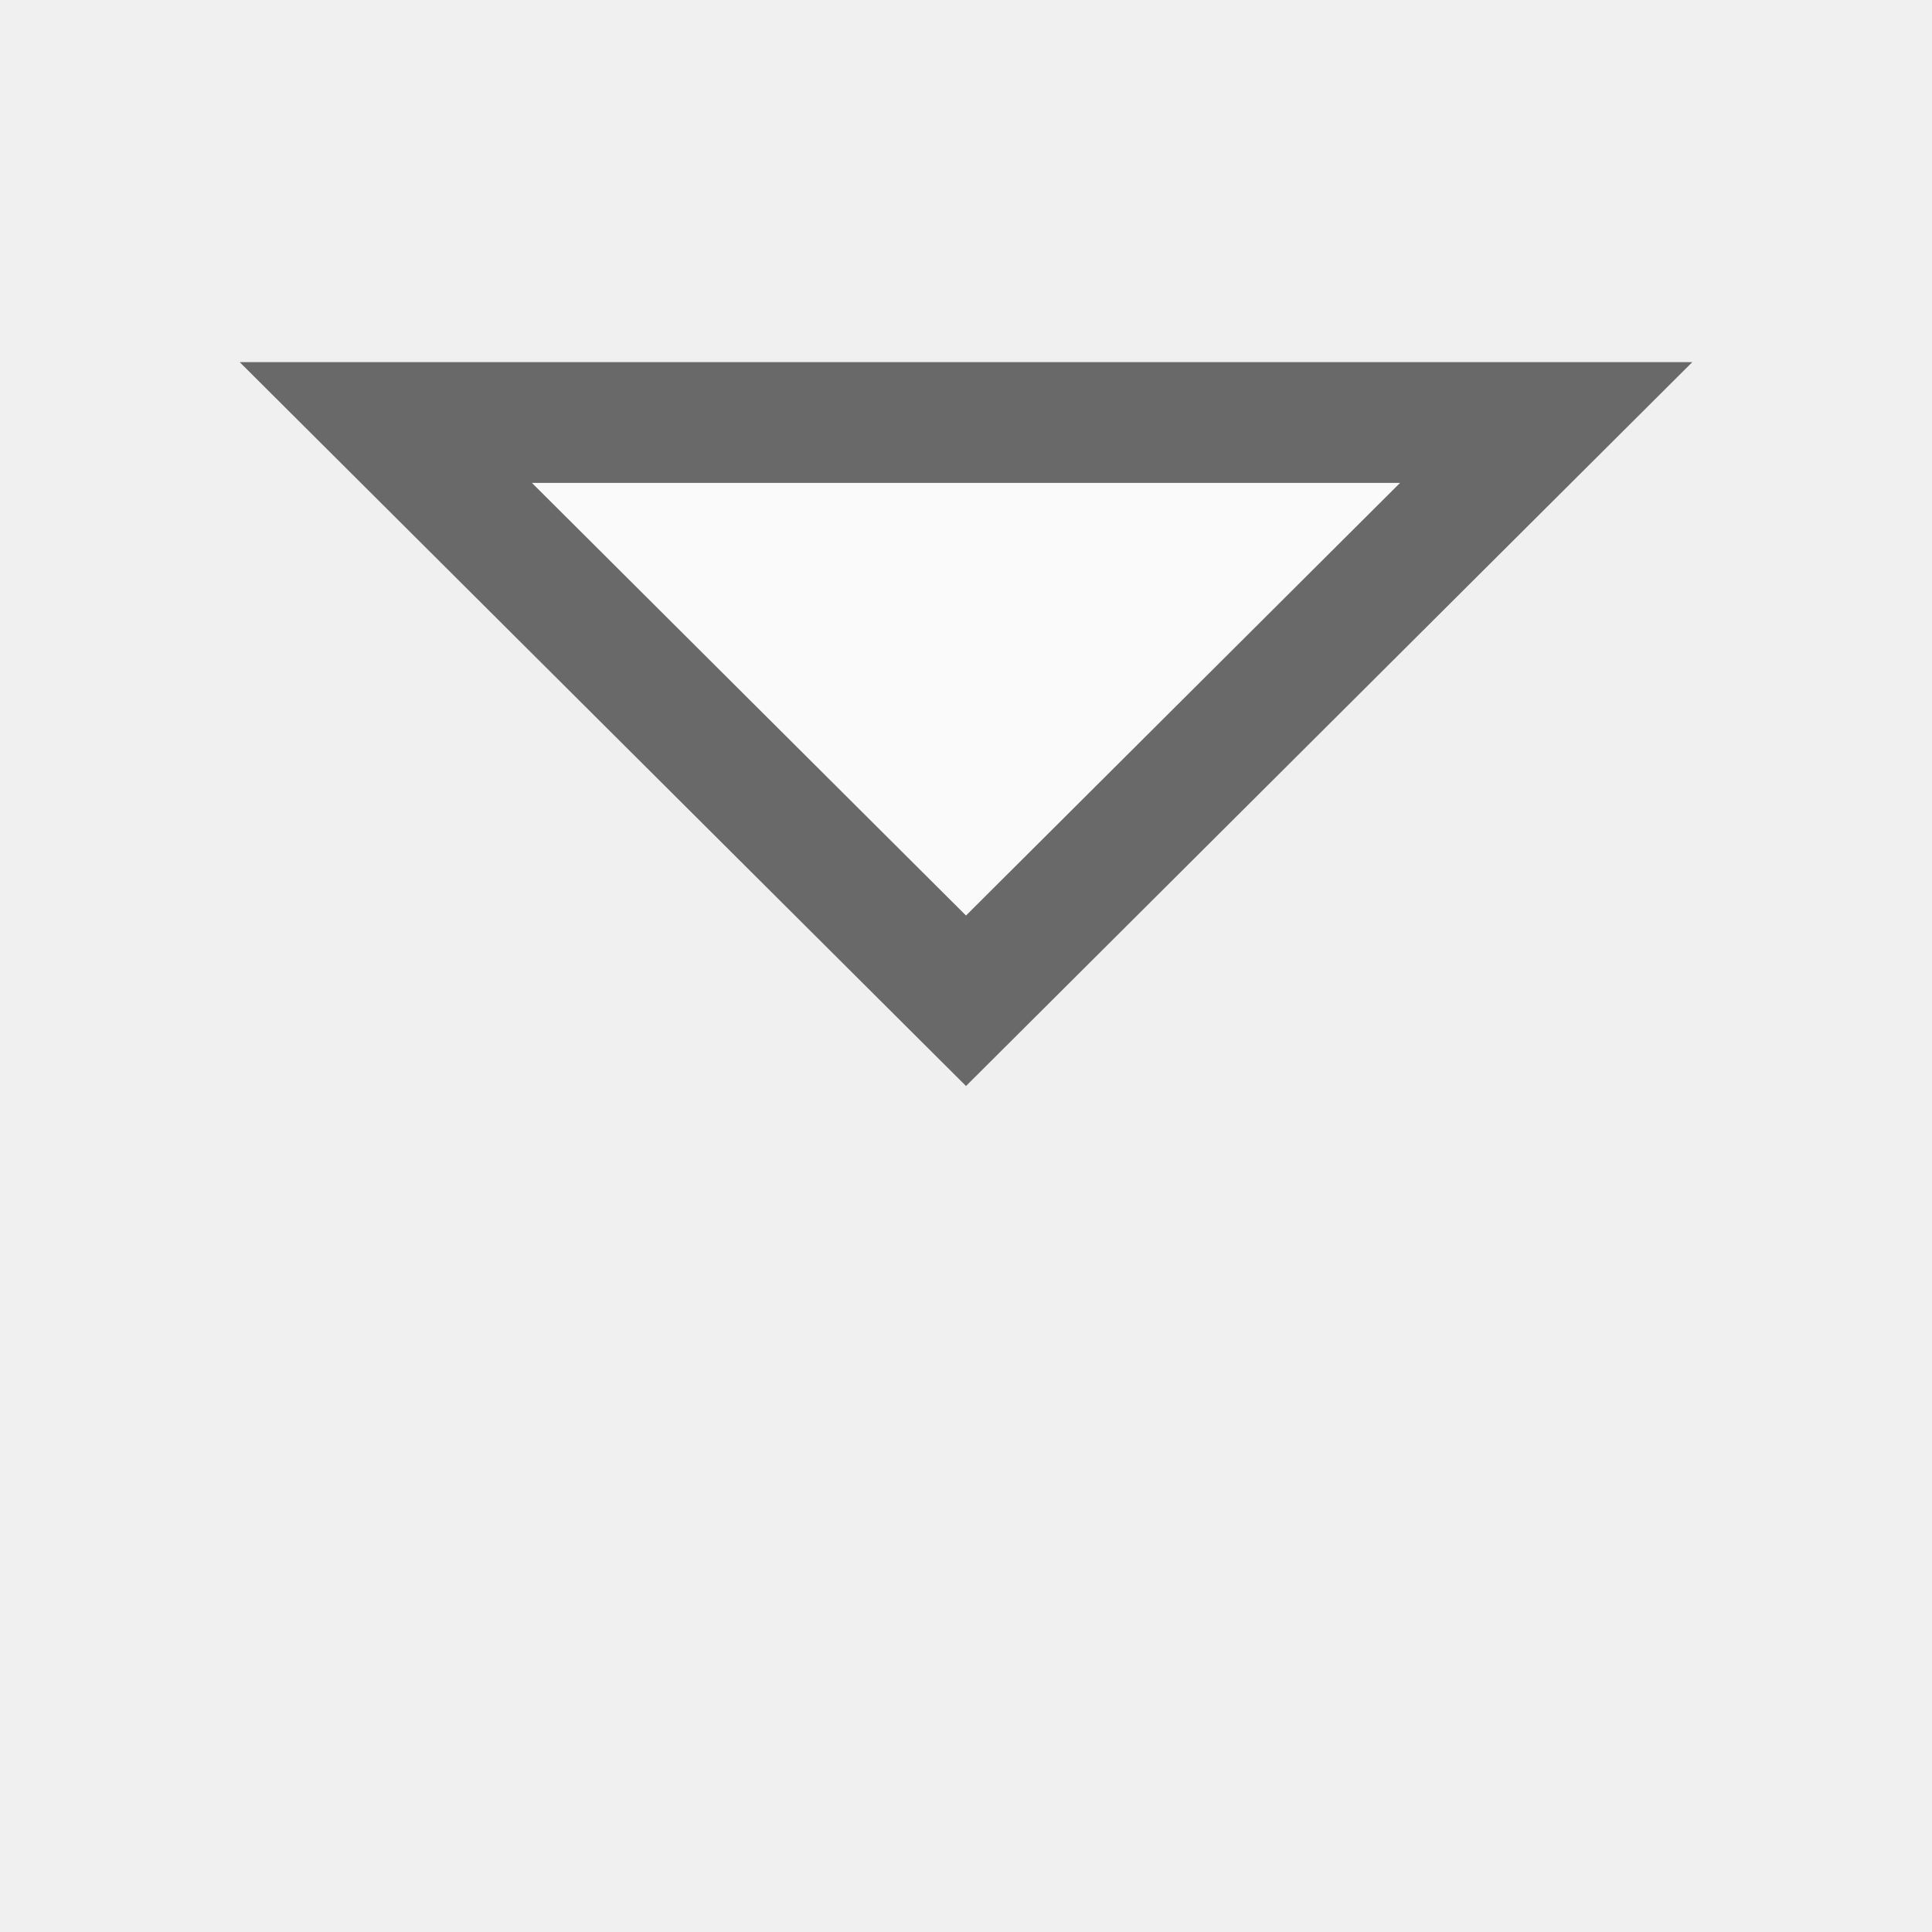
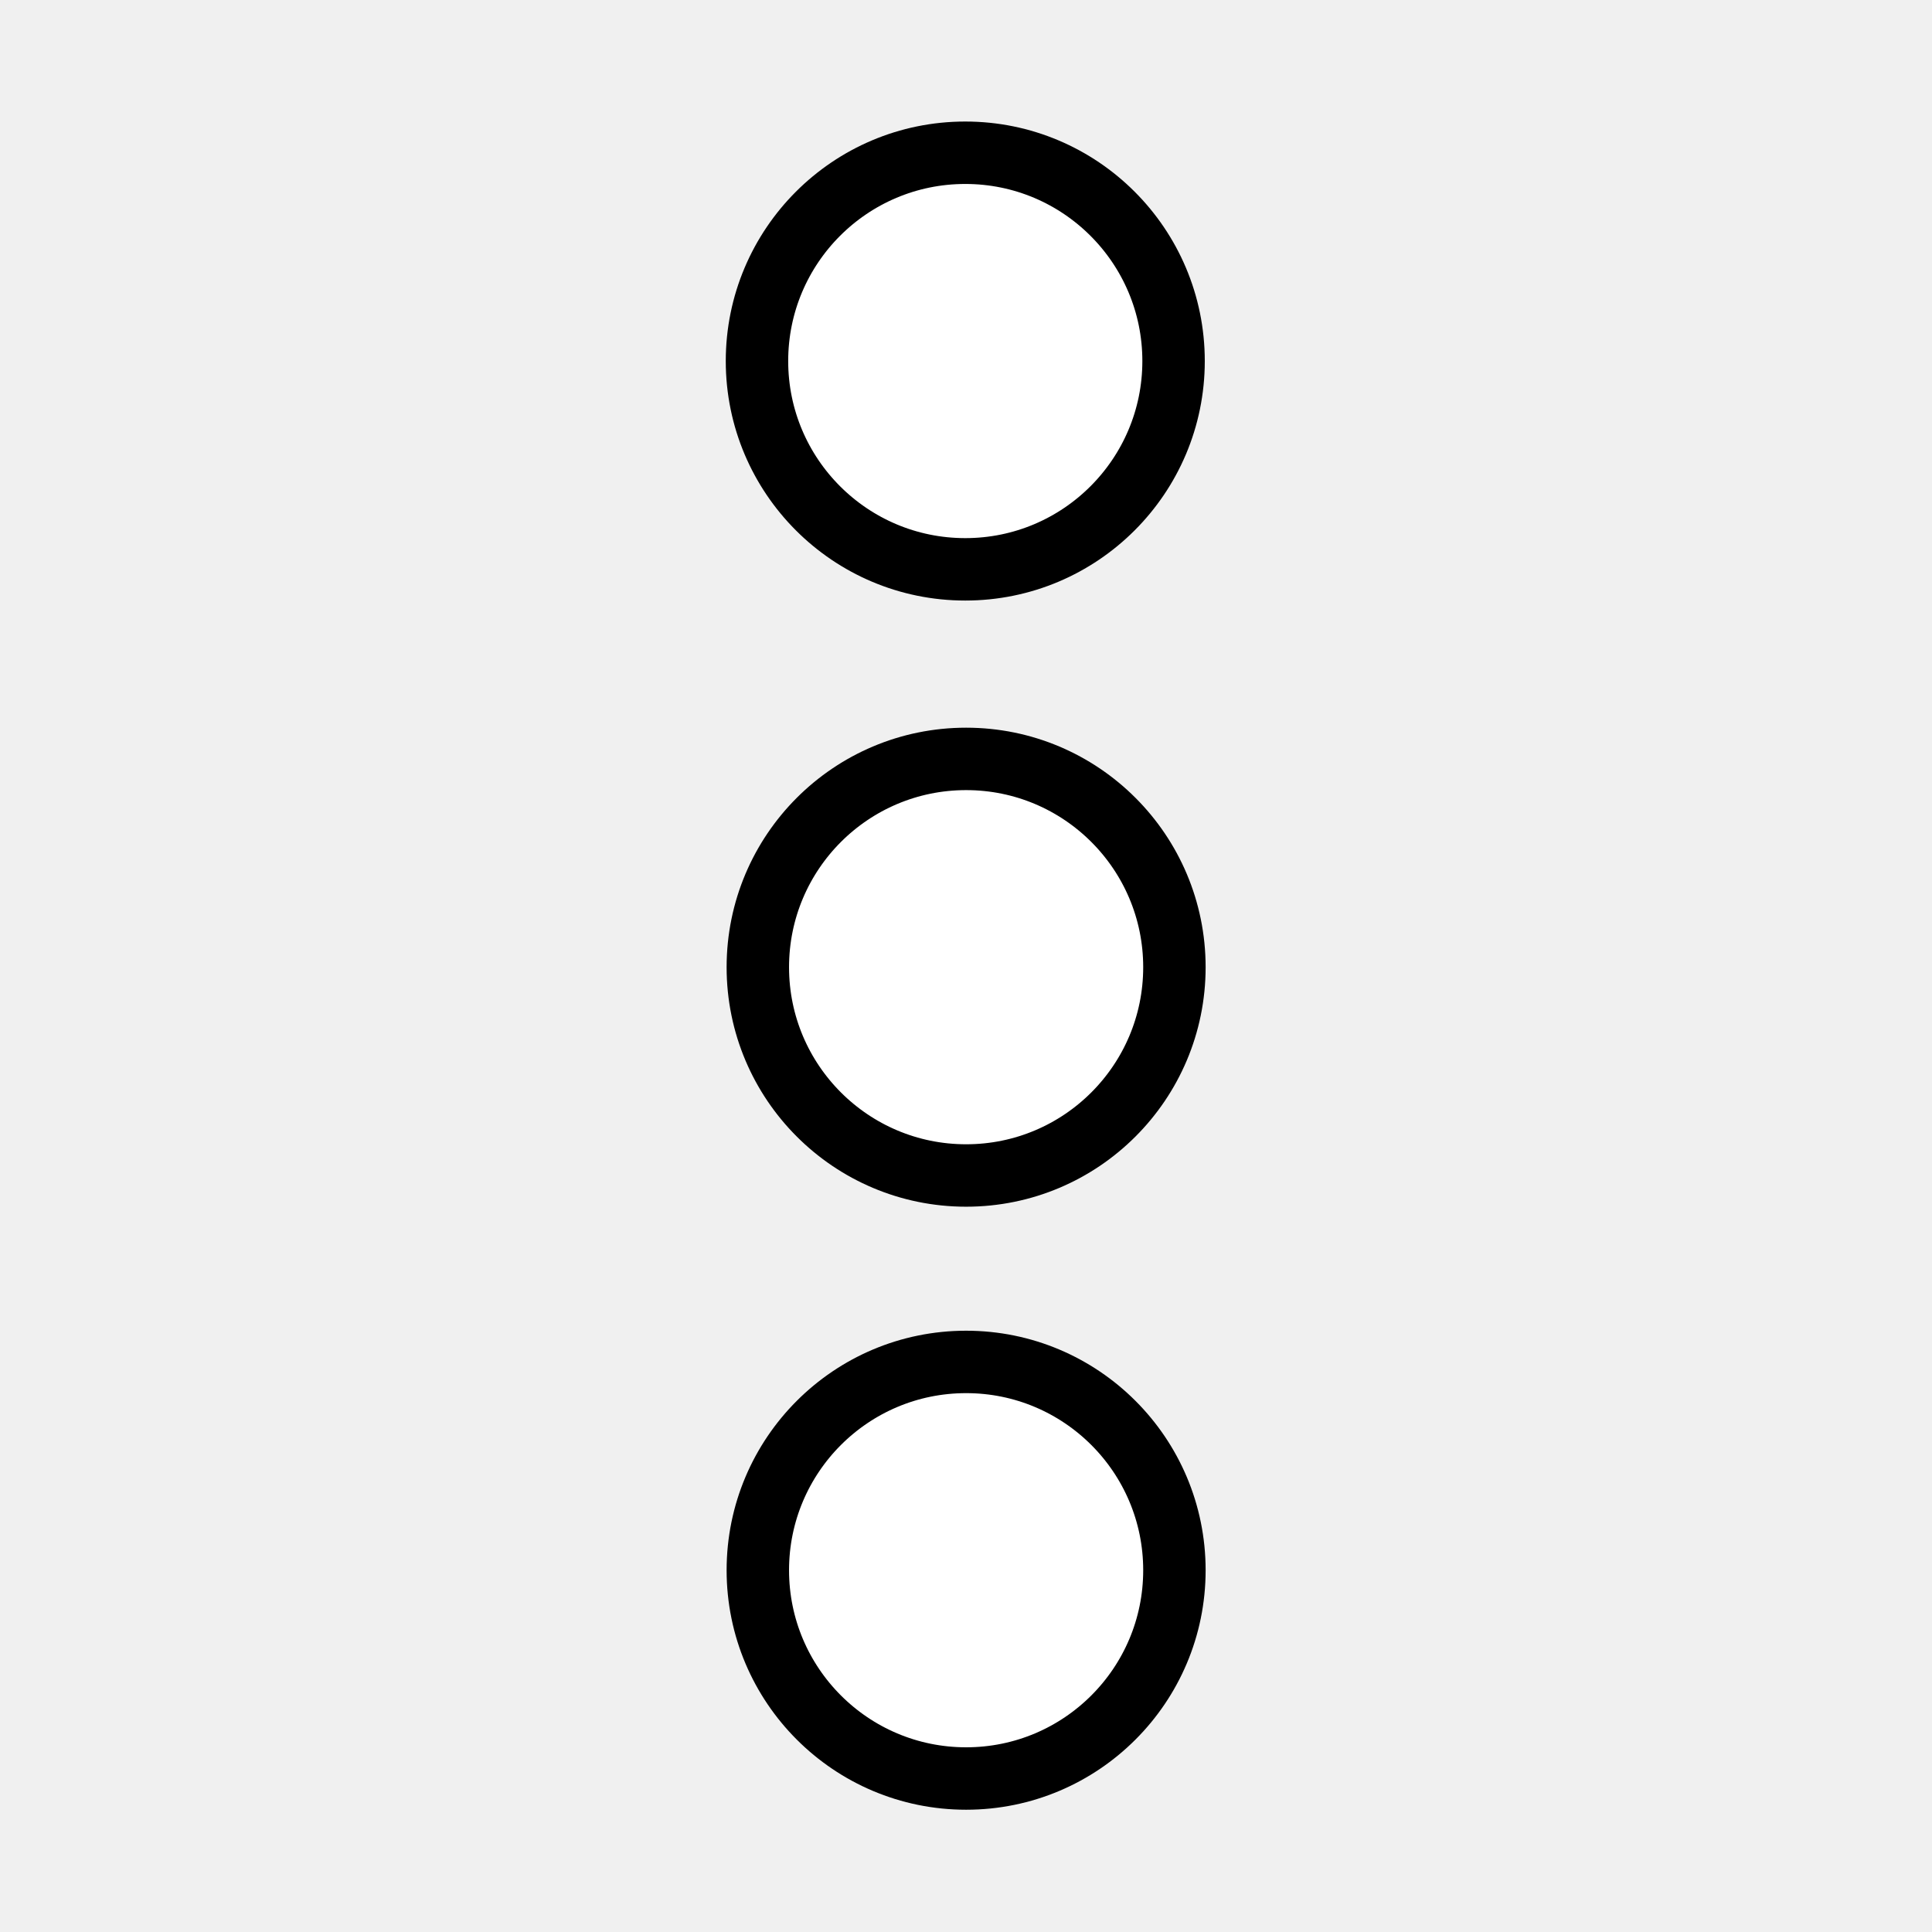
- <svg xmlns="http://www.w3.org/2000/svg" width="16" height="16" viewBox="0 0 16 16" id="svg4136" version="1.1">
-   <defs id="defs4138" />
+ <svg xmlns="http://www.w3.org/2000/svg" width="16" height="16" viewBox="0 0 16 16" id="svg2" version="1.1">
+   <defs id="defs4" />
  <g id="layer1" transform="translate(0,-1036.362)">
-     <g id="g4745" transform="translate(-2,0)">
-       <rect style="fill:#515658;fill-opacity:1;stroke:none;stroke-width:1;stroke-miterlimit:4;stroke-dasharray:none;stroke-opacity:1" id="rect4522" width="16" height="16" x="32" y="1036.362" />
-       <rect style="fill:#e0e0e0;fill-opacity:1;stroke:none;stroke-width:1;stroke-miterlimit:4;stroke-dasharray:none;stroke-opacity:1" id="rect4522-5-8" width="16" height="16" x="-16" y="1036.362" />
-       <rect style="fill:#f3f3f3;fill-opacity:1;stroke:none;stroke-width:1;stroke-miterlimit:4;stroke-dasharray:none;stroke-opacity:1" id="rect4522-5" width="3" height="16" x="20" y="1036.362" />
-       <rect style="fill:#48494c;fill-opacity:1;stroke:none;stroke-width:1;stroke-miterlimit:4;stroke-dasharray:none;stroke-opacity:1" id="rect4522-4-7" width="16" height="16" x="20" y="1053.362" />
-       <rect style="fill:#434346;fill-opacity:1;stroke:none;stroke-width:1;stroke-miterlimit:4;stroke-dasharray:none;stroke-opacity:1" id="rect4522-4" width="16" height="16" x="2" y="1054.362" />
-       <path style="fill:#fafafa;fill-opacity:1;stroke:#696969;stroke-width:1;stroke-linecap:butt;stroke-linejoin:miter;stroke-miterlimit:4;stroke-dasharray:none;stroke-opacity:1" d="M 5.195,1039.861 H 14.805 L 10,1044.65 Z" id="path4520" />
-     </g>
+     <circle style="opacity:1;vector-effect:none;fill:#ffffff;fill-opacity:1;fill-rule:nonzero;stroke:#000000;stroke-width:0.517;stroke-linecap:butt;stroke-linejoin:miter;stroke-miterlimit:4;stroke-dasharray:none;stroke-dashoffset:0;stroke-opacity:1" id="path4790" cx="7.994" cy="1039.352" r="1.725" />
+     <circle style="opacity:1;vector-effect:none;fill:#ffffff;fill-opacity:1;fill-rule:nonzero;stroke:#000000;stroke-width:0.517;stroke-linecap:butt;stroke-linejoin:miter;stroke-miterlimit:4;stroke-dasharray:none;stroke-dashoffset:0;stroke-opacity:1" id="path4790-4" cx="8.001" cy="1044.372" r="1.725" />
+     <circle style="opacity:1;vector-effect:none;fill:#ffffff;fill-opacity:1;fill-rule:nonzero;stroke:#000000;stroke-width:0.517;stroke-linecap:butt;stroke-linejoin:miter;stroke-miterlimit:4;stroke-dasharray:none;stroke-dashoffset:0;stroke-opacity:1" id="path4790-4-7" cx="8.001" cy="1049.366" r="1.725" />
  </g>
</svg>
